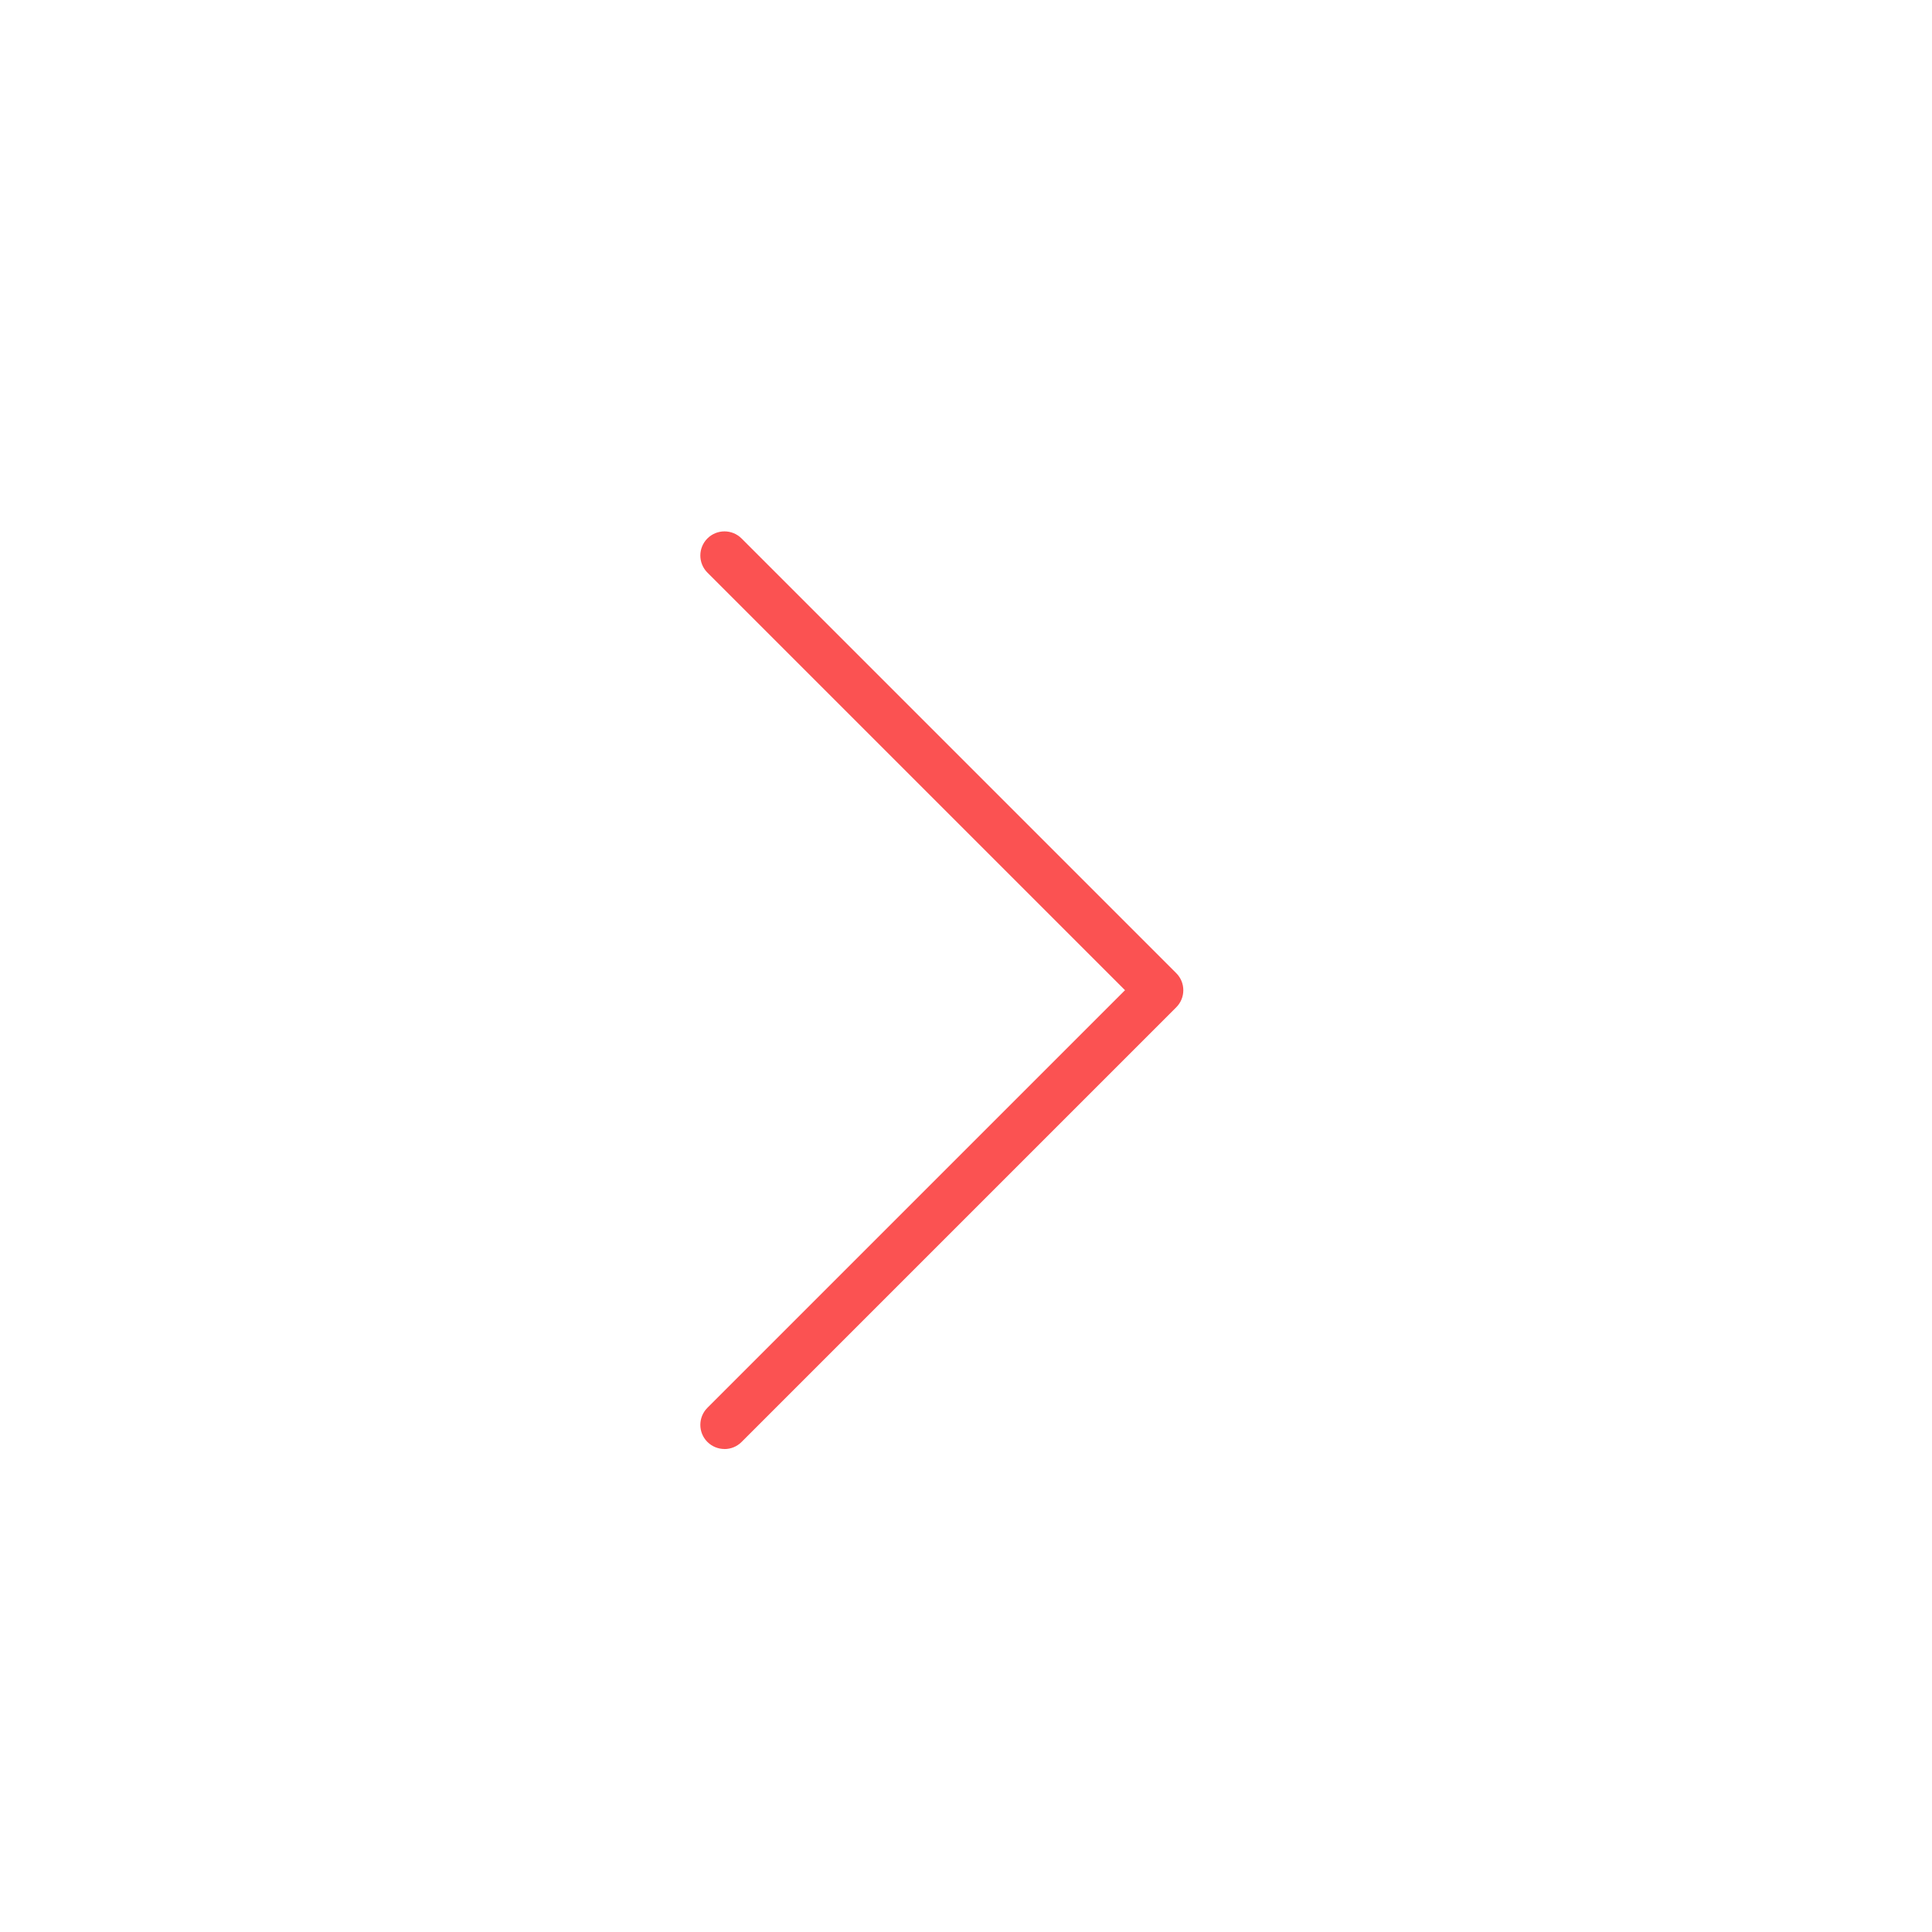
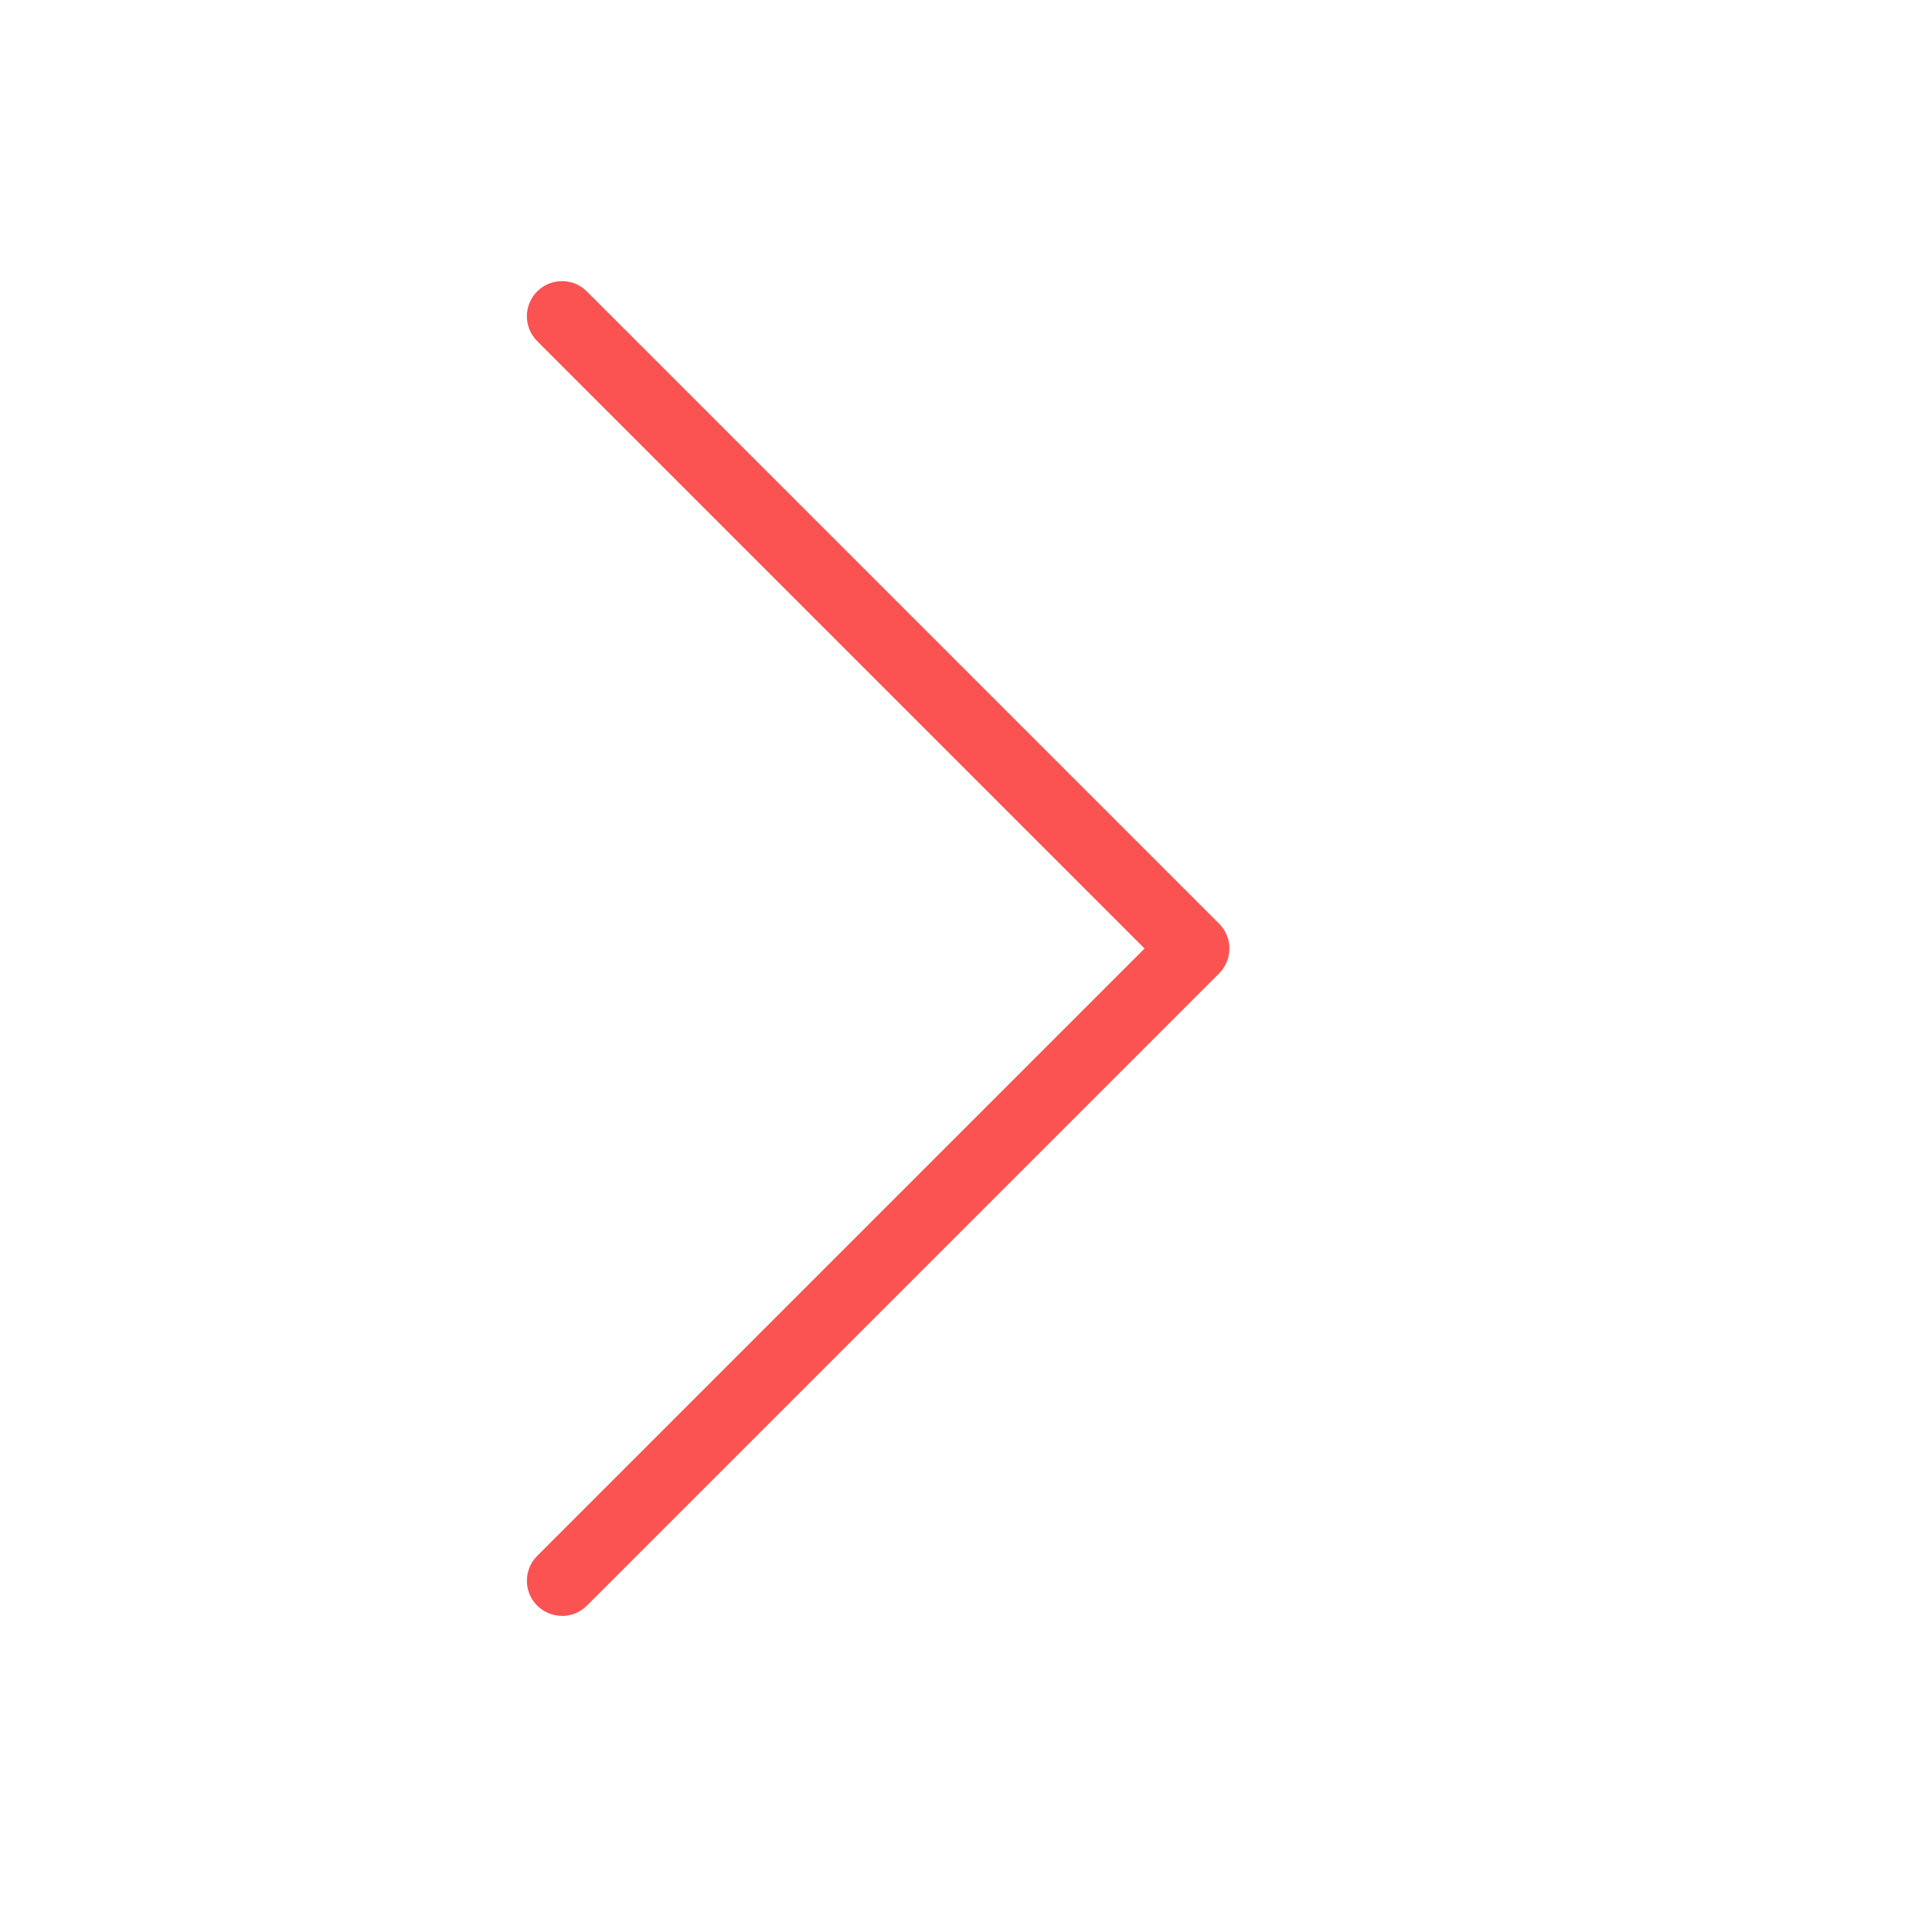
- <svg xmlns="http://www.w3.org/2000/svg" version="1.1" width="35" height="35" viewBox="-10 -10 40 40">
+ <svg xmlns="http://www.w3.org/2000/svg" version="1.1" width="30" height="30" viewBox="-3 -3 27.5 27.5">
  <path fill="#FB5252" d="M5 20c-0.128 0-0.256-0.049-0.354-0.146-0.195-0.195-0.195-0.512 0-0.707l8.646-8.646-8.646-8.646c-0.195-0.195-0.195-0.512 0-0.707s0.512-0.195 0.707 0l9 9c0.195 0.195 0.195 0.512 0 0.707l-9 9c-0.098 0.098-0.226 0.146-0.354 0.146z" />
</svg>
